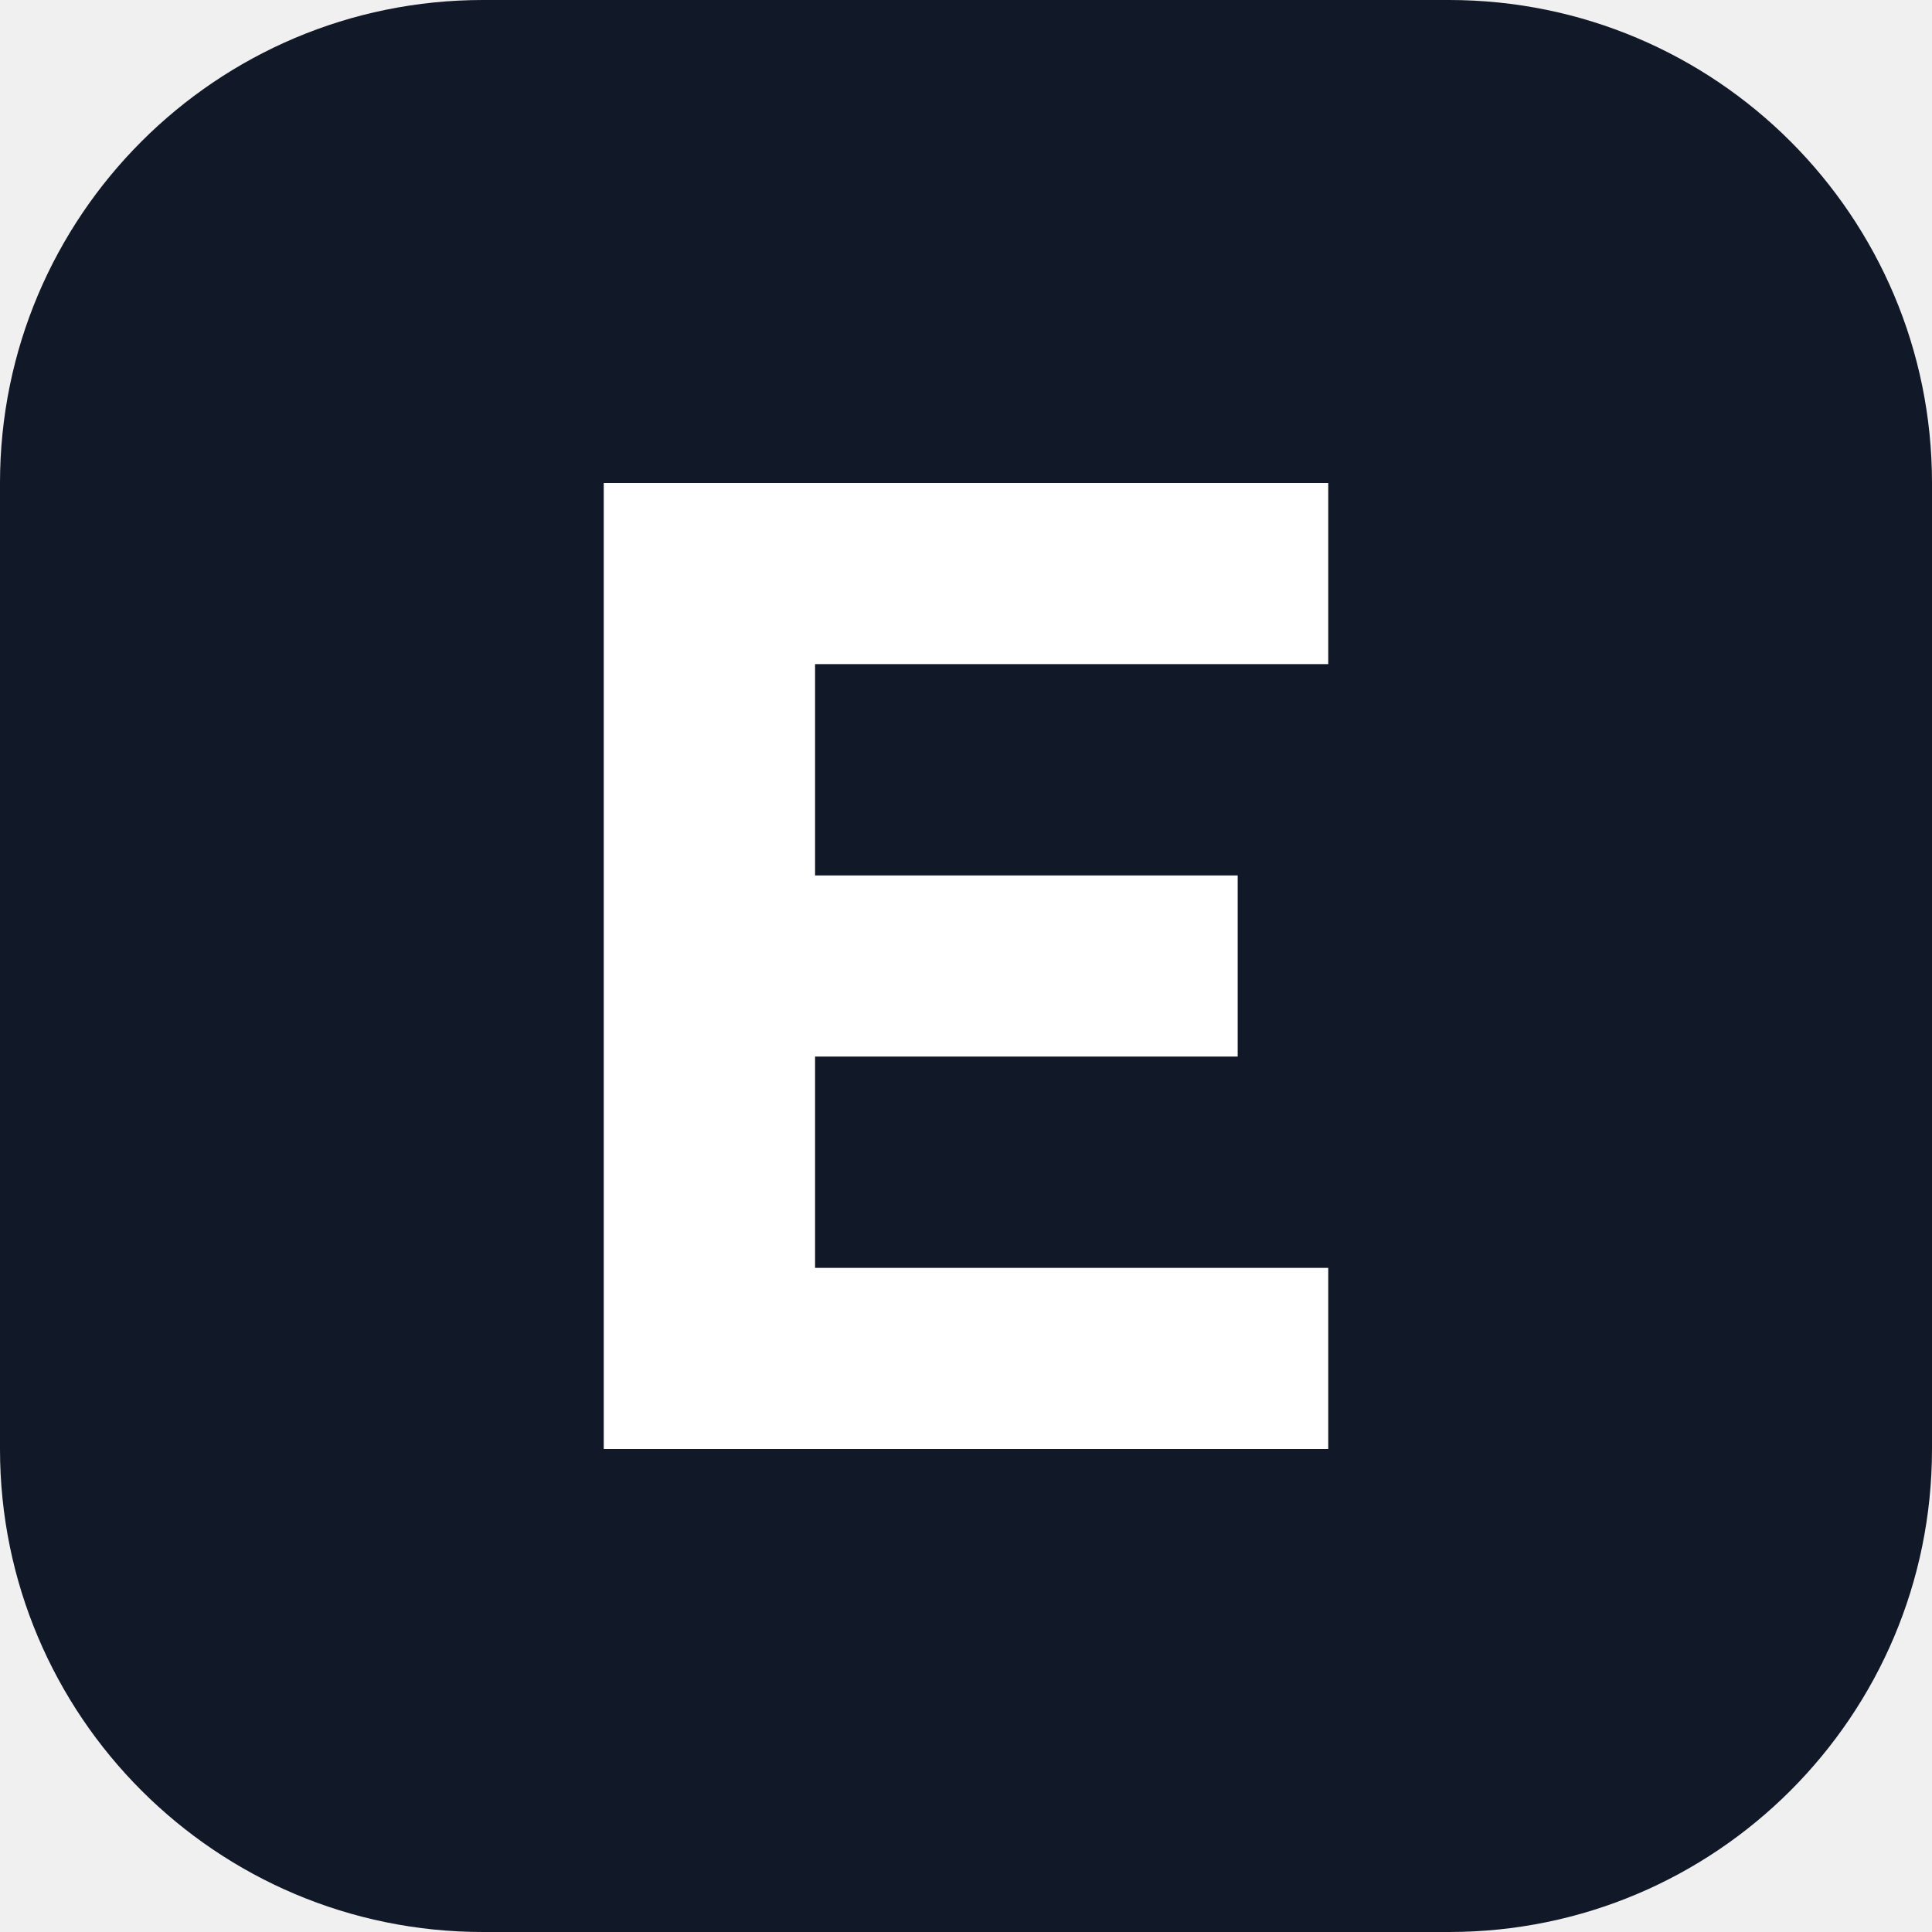
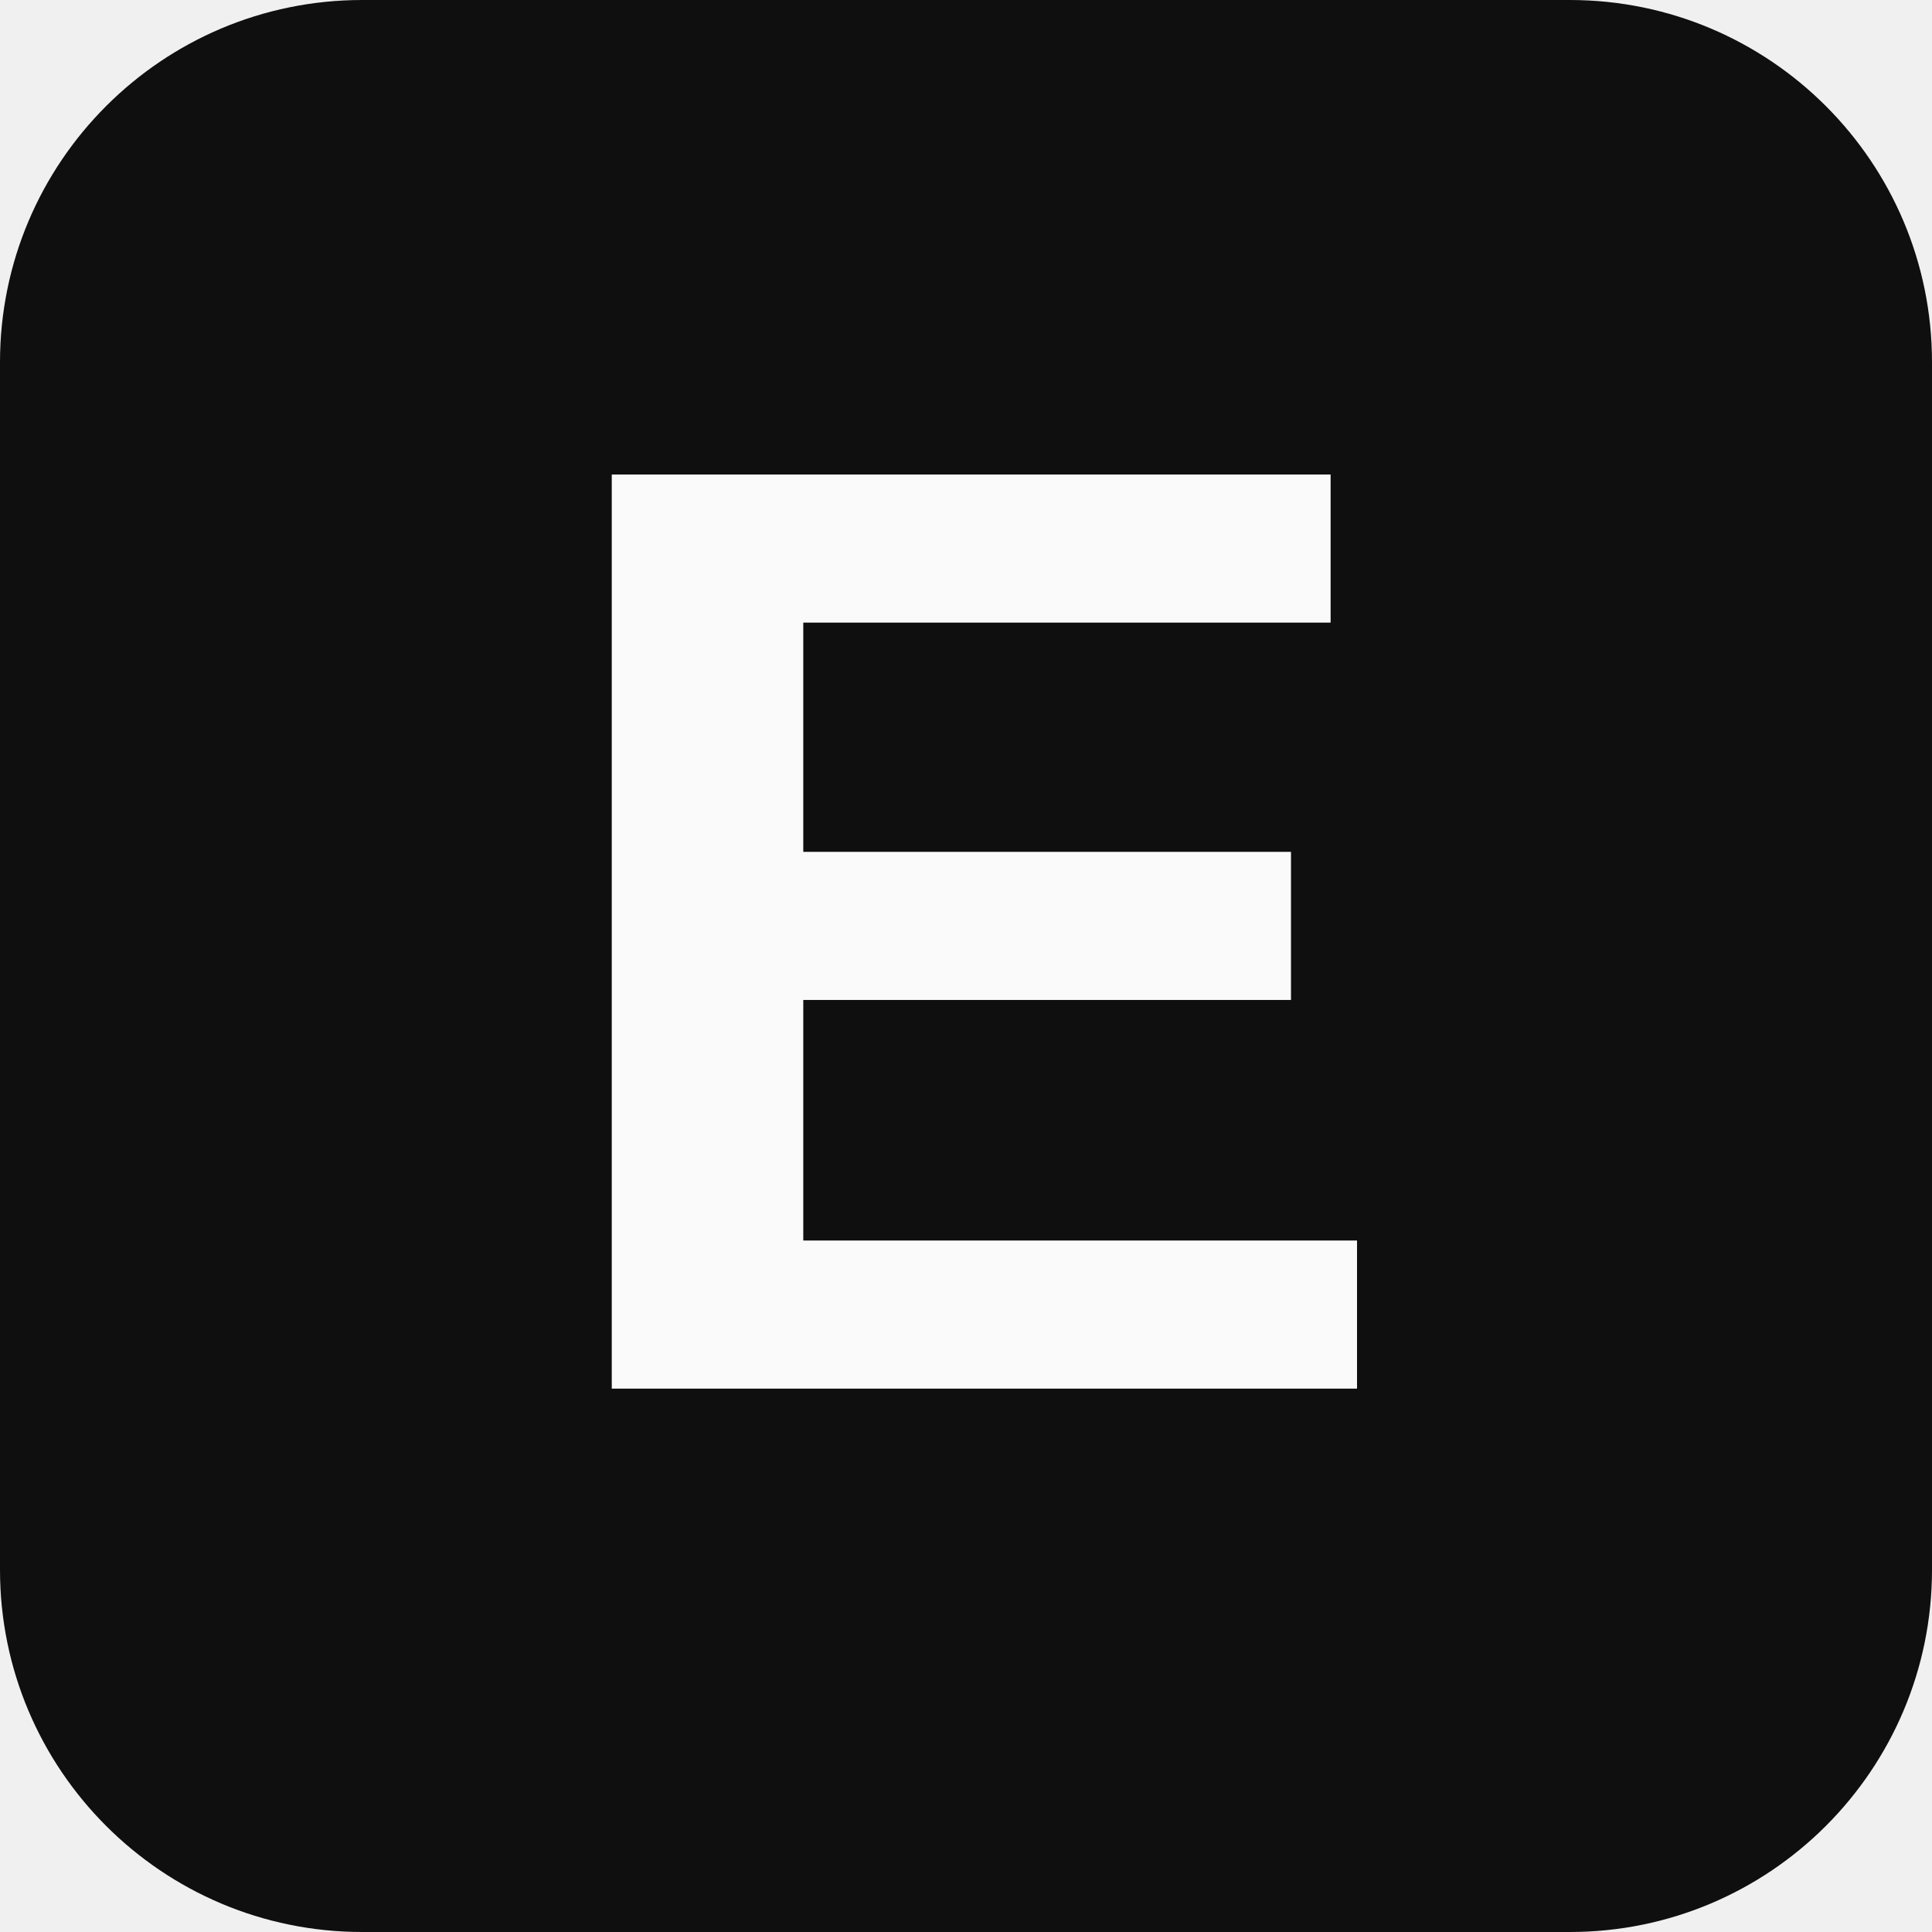
- <svg xmlns="http://www.w3.org/2000/svg" width="32" height="32" viewBox="0 0 32 32" fill="none">
-   <rect width="32" height="32" rx="8" fill="#111827" />
-   <path d="M10 8H22V11H13.5V14.5H20.5V17.5H13.5V21H22V24H10V8Z" fill="white" />
+ <svg xmlns="http://www.w3.org/2000/svg" viewBox="0 0 32 32">
+   <rect width="32" height="32" rx="6" fill="#0f0f0f" />
+   <text x="16" y="23" font-family="Arial, sans-serif" font-size="22" font-weight="bold" fill="#fafafa" text-anchor="middle">E</text>
</svg>
